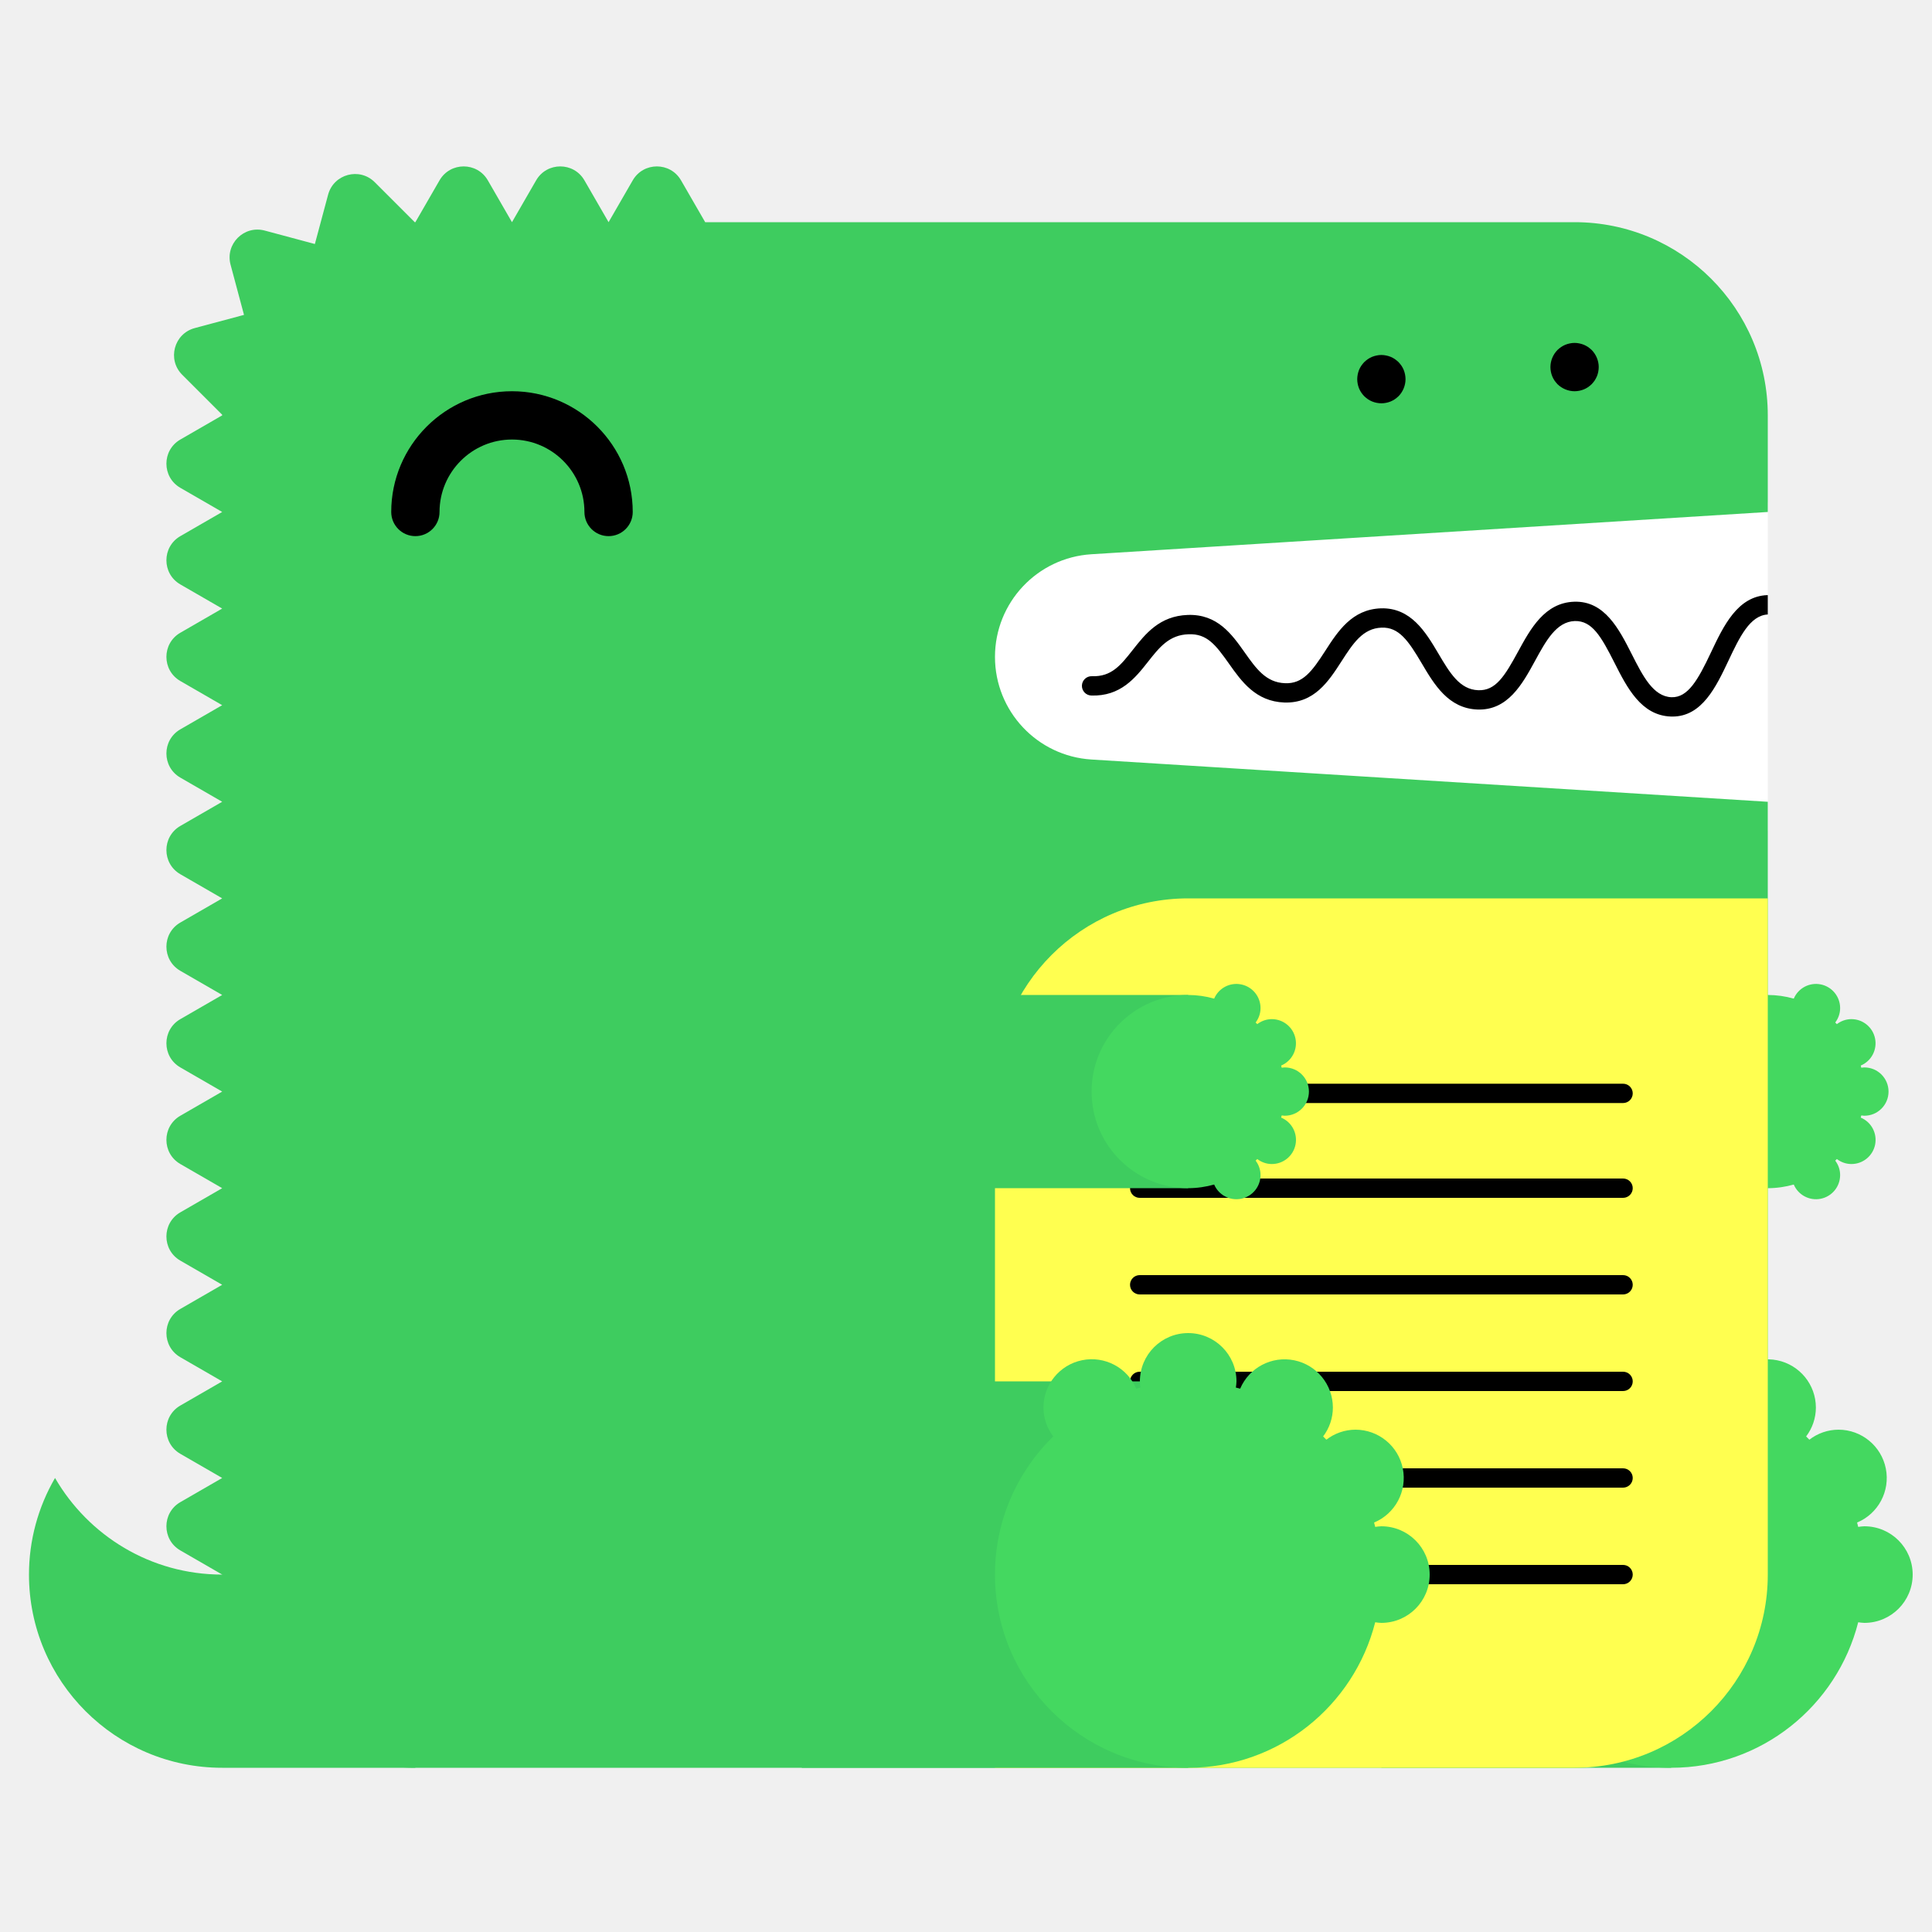
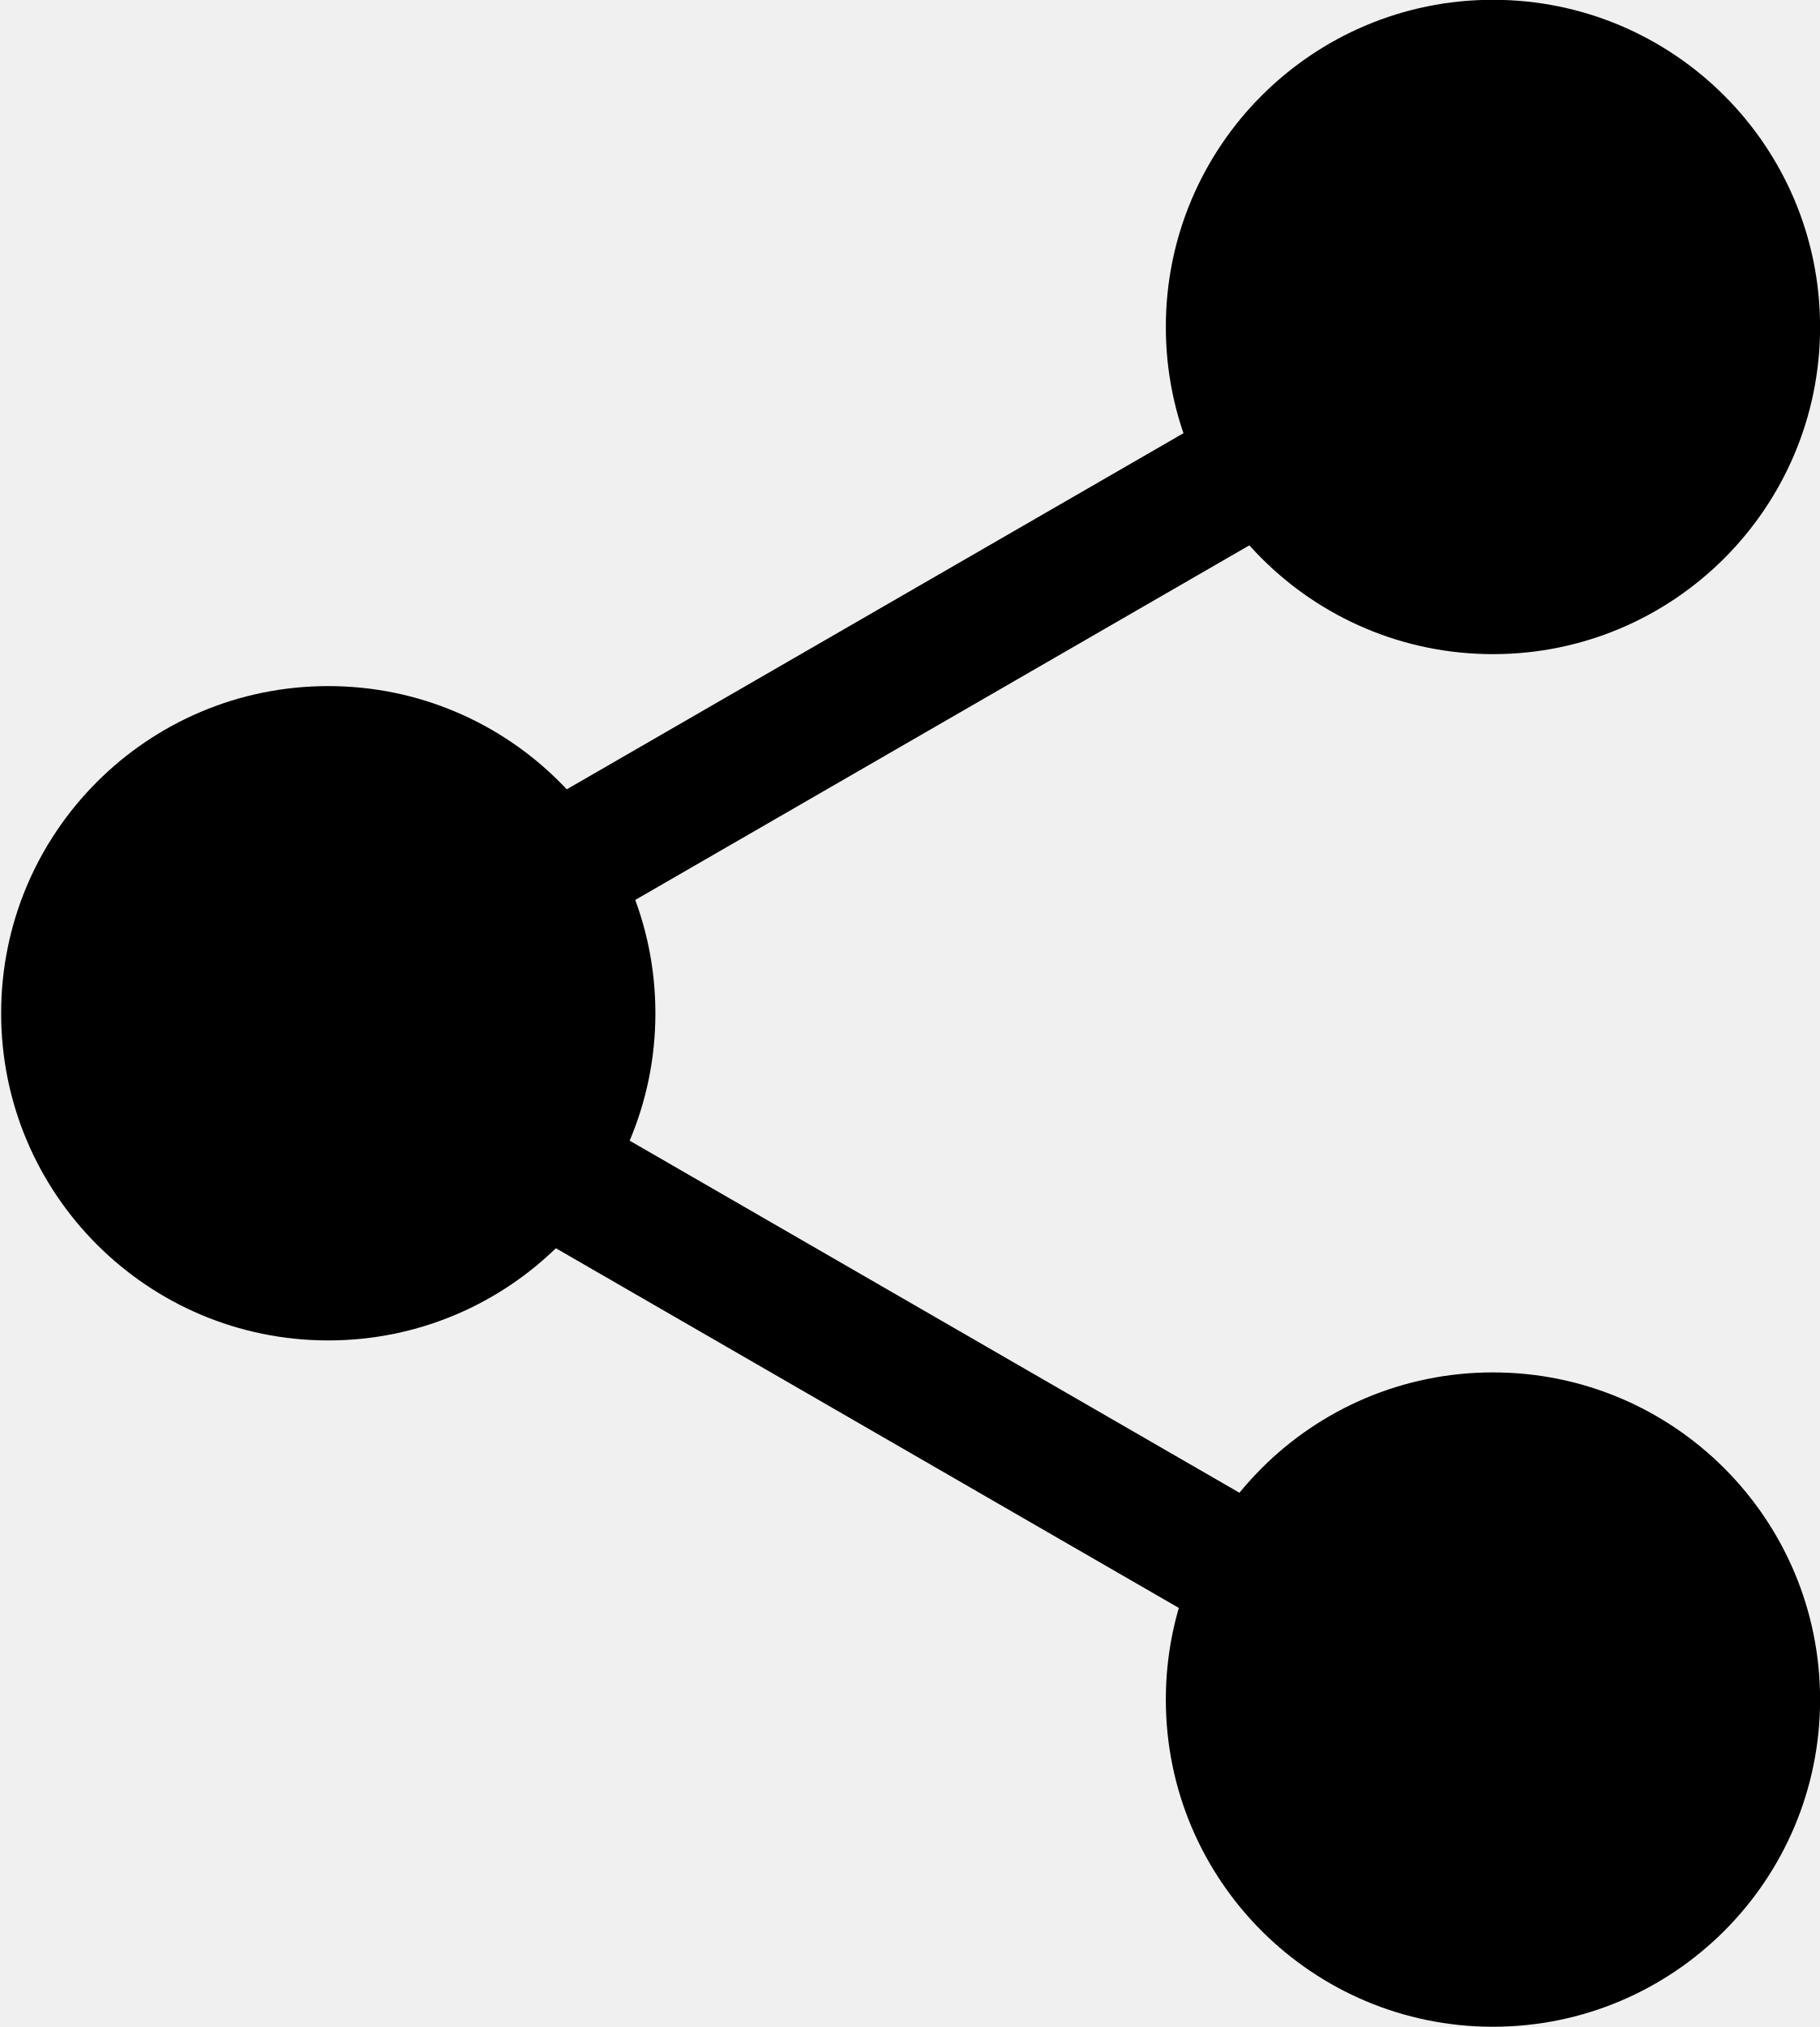
- <svg xmlns="http://www.w3.org/2000/svg" width="200" height="200" viewBox="0 0 200 200">
-   <g fill="none" fill-rule="evenodd">
-     <path fill="#FFF" d="M99 52h84v34H99z" />
-     <path d="M23 163c-7.398 0-13.843-4.027-17.303-10A19.886 19.886 0 0 0 3 163c0 11.046 8.954 20 20 20h20v-20H23z" fill="#3ECC5F" />
-     <path d="M112.98 57.376L183 53V43c0-11.046-8.954-20-20-20H73l-2.5-4.33c-1.112-1.925-3.889-1.925-5 0L63 23l-2.5-4.33c-1.111-1.925-3.889-1.925-5 0L53 23l-2.5-4.33c-1.111-1.925-3.889-1.925-5 0L43 23c-.022 0-.042.003-.065.003l-4.142-4.141c-1.57-1.571-4.252-.853-4.828 1.294l-1.369 5.104-5.192-1.392c-2.148-.575-4.111 1.389-3.535 3.536l1.39 5.193-5.102 1.367c-2.148.576-2.867 3.259-1.296 4.83l4.142 4.142c0 .021-.003.042-.003.064l-4.33 2.5c-1.925 1.111-1.925 3.889 0 5L23 53l-4.33 2.5c-1.925 1.111-1.925 3.889 0 5L23 63l-4.33 2.5c-1.925 1.111-1.925 3.889 0 5L23 73l-4.33 2.5c-1.925 1.111-1.925 3.889 0 5L23 83l-4.33 2.5c-1.925 1.111-1.925 3.889 0 5L23 93l-4.33 2.5c-1.925 1.111-1.925 3.889 0 5L23 103l-4.33 2.5c-1.925 1.111-1.925 3.889 0 5L23 113l-4.33 2.5c-1.925 1.111-1.925 3.889 0 5L23 123l-4.33 2.5c-1.925 1.111-1.925 3.889 0 5L23 133l-4.33 2.5c-1.925 1.111-1.925 3.889 0 5L23 143l-4.33 2.5c-1.925 1.111-1.925 3.889 0 5L23 153l-4.33 2.5c-1.925 1.111-1.925 3.889 0 5L23 163c0 11.046 8.954 20 20 20h120c11.046 0 20-8.954 20-20V83l-70.02-4.376A10.645 10.645 0 0 1 103 68c0-5.621 4.37-10.273 9.98-10.624" fill="#3ECC5F" />
-     <path fill="#3ECC5F" d="M143 183h30v-40h-30z" />
-     <path d="M193 158c-.219 0-.428.037-.639.064-.038-.15-.074-.301-.116-.451A5 5 0 0 0 190.32 148a4.96 4.96 0 0 0-3.016 1.036 26.531 26.531 0 0 0-.335-.336 4.955 4.955 0 0 0 1.011-2.987 5 5 0 0 0-9.599-1.959c-.148-.042-.297-.077-.445-.115.027-.211.064-.42.064-.639a5 5 0 0 0-5-5 5 5 0 0 0-5 5c0 .219.037.428.064.639-.148.038-.297.073-.445.115a4.998 4.998 0 0 0-9.599 1.959c0 1.125.384 2.151 1.011 2.987-3.717 3.632-6.031 8.693-6.031 14.3 0 11.046 8.954 20 20 20 9.339 0 17.16-6.41 19.361-15.064.211.027.42.064.639.064a5 5 0 0 0 5-5 5 5 0 0 0-5-5" fill="#44D860" />
-     <path fill="#3ECC5F" d="M153 123h30v-20h-30z" />
-     <path d="M193 115.5a2.5 2.5 0 1 0 0-5c-.109 0-.214.019-.319.032-.02-.075-.037-.15-.058-.225a2.501 2.501 0 0 0-.963-4.807c-.569 0-1.088.197-1.508.518a6.653 6.653 0 0 0-.168-.168c.314-.417.506-.931.506-1.494a2.5 2.5 0 0 0-4.8-.979A9.987 9.987 0 0 0 183 103c-5.522 0-10 4.478-10 10s4.478 10 10 10c.934 0 1.833-.138 2.69-.377a2.5 2.5 0 0 0 4.8-.979c0-.563-.192-1.077-.506-1.494.057-.055.113-.111.168-.168.42.321.939.518 1.508.518a2.5 2.5 0 0 0 .963-4.807c.021-.074.038-.15.058-.225.105.013.21.032.319.032" fill="#44D860" />
-     <path d="M63 55.5a2.5 2.5 0 0 1-2.5-2.5c0-4.136-3.364-7.5-7.5-7.5s-7.5 3.364-7.5 7.5a2.5 2.5 0 1 1-5 0c0-6.893 5.607-12.5 12.5-12.5S65.5 46.107 65.5 53a2.5 2.5 0 0 1-2.5 2.5" fill="#000" />
-     <path d="M103 183h60c11.046 0 20-8.954 20-20V93h-60c-11.046 0-20 8.954-20 20v70z" fill="#FFFF50" />
-     <path d="M168.02 124h-50.04a1 1 0 1 1 0-2h50.04a1 1 0 1 1 0 2m0 20h-50.04a1 1 0 1 1 0-2h50.04a1 1 0 1 1 0 2m0 20h-50.04a1 1 0 1 1 0-2h50.04a1 1 0 1 1 0 2m0-49.814h-50.04a1 1 0 1 1 0-2h50.04a1 1 0 1 1 0 2m0 19.814h-50.04a1 1 0 1 1 0-2h50.04a1 1 0 1 1 0 2m0 20h-50.04a1 1 0 1 1 0-2h50.04a1 1 0 1 1 0 2M183 61.611c-.012 0-.022-.006-.034-.005-3.09.105-4.552 3.196-5.842 5.923-1.346 2.85-2.387 4.703-4.093 4.647-1.889-.068-2.969-2.202-4.113-4.46-1.314-2.594-2.814-5.536-5.963-5.426-3.046.104-4.513 2.794-5.807 5.167-1.377 2.528-2.314 4.065-4.121 3.994-1.927-.07-2.951-1.805-4.136-3.813-1.321-2.236-2.848-4.75-5.936-4.664-2.994.103-4.465 2.385-5.763 4.4-1.373 2.13-2.335 3.428-4.165 3.351-1.973-.07-2.992-1.51-4.171-3.177-1.324-1.873-2.816-3.993-5.895-3.89-2.928.1-4.399 1.97-5.696 3.618-1.232 1.564-2.194 2.802-4.229 2.724a1 1 0 0 0-.072 2c3.017.101 4.545-1.8 5.872-3.487 1.177-1.496 2.193-2.787 4.193-2.855 1.926-.082 2.829 1.115 4.195 3.045 1.297 1.834 2.769 3.914 5.731 4.021 3.103.104 4.596-2.215 5.918-4.267 1.182-1.834 2.202-3.417 4.15-3.484 1.793-.067 2.769 1.35 4.145 3.681 1.297 2.197 2.766 4.686 5.787 4.796 3.125.108 4.634-2.62 5.949-5.035 1.139-2.088 2.214-4.06 4.119-4.126 1.793-.042 2.728 1.595 4.111 4.33 1.292 2.553 2.757 5.445 5.825 5.556l.169.003c3.064 0 4.518-3.075 5.805-5.794 1.139-2.41 2.217-4.68 4.067-4.773v-2z" fill="#000" />
-     <path fill="#3ECC5F" d="M83 183h40v-40H83z" />
-     <path d="M143 158c-.219 0-.428.037-.639.064-.038-.15-.074-.301-.116-.451A5 5 0 0 0 140.32 148a4.96 4.96 0 0 0-3.016 1.036 26.531 26.531 0 0 0-.335-.336 4.955 4.955 0 0 0 1.011-2.987 5 5 0 0 0-9.599-1.959c-.148-.042-.297-.077-.445-.115.027-.211.064-.42.064-.639a5 5 0 0 0-5-5 5 5 0 0 0-5 5c0 .219.037.428.064.639-.148.038-.297.073-.445.115a4.998 4.998 0 0 0-9.599 1.959c0 1.125.384 2.151 1.011 2.987-3.717 3.632-6.031 8.693-6.031 14.3 0 11.046 8.954 20 20 20 9.339 0 17.16-6.41 19.361-15.064.211.027.42.064.639.064a5 5 0 0 0 5-5 5 5 0 0 0-5-5" fill="#44D860" />
-     <path fill="#3ECC5F" d="M83 123h40v-20H83z" />
-     <path d="M133 115.5a2.5 2.5 0 1 0 0-5c-.109 0-.214.019-.319.032-.02-.075-.037-.15-.058-.225a2.501 2.501 0 0 0-.963-4.807c-.569 0-1.088.197-1.508.518a6.653 6.653 0 0 0-.168-.168c.314-.417.506-.931.506-1.494a2.5 2.5 0 0 0-4.8-.979A9.987 9.987 0 0 0 123 103c-5.522 0-10 4.478-10 10s4.478 10 10 10c.934 0 1.833-.138 2.69-.377a2.5 2.5 0 0 0 4.8-.979c0-.563-.192-1.077-.506-1.494.057-.055.113-.111.168-.168.42.321.939.518 1.508.518a2.5 2.5 0 0 0 .963-4.807c.021-.074.038-.15.058-.225.105.013.21.032.319.032" fill="#44D860" />
-     <path d="M143 41.75c-.16 0-.33-.02-.49-.05a2.52 2.52 0 0 1-.47-.14c-.15-.06-.29-.14-.431-.23-.13-.09-.259-.2-.38-.31-.109-.12-.219-.24-.309-.38s-.17-.28-.231-.43a2.619 2.619 0 0 1-.189-.96c0-.16.02-.33.05-.49.03-.16.08-.31.139-.47.061-.15.141-.29.231-.43.09-.13.2-.26.309-.38.121-.11.25-.22.38-.31.141-.09.281-.17.431-.23.149-.06.31-.11.47-.14.32-.07.65-.07.98 0 .159.03.32.08.47.14.149.06.29.14.43.23.13.09.259.2.38.31.11.12.22.25.31.38.09.14.17.28.23.43.06.16.11.31.14.47.029.16.05.33.05.49 0 .66-.271 1.31-.73 1.77-.121.11-.25.22-.38.31-.14.09-.281.17-.43.23a2.565 2.565 0 0 1-.96.19m20-1.25c-.66 0-1.3-.27-1.771-.73a3.802 3.802 0 0 1-.309-.38c-.09-.14-.17-.28-.231-.43a2.619 2.619 0 0 1-.189-.96c0-.66.27-1.3.729-1.77.121-.11.25-.22.38-.31.141-.09.281-.17.431-.23.149-.06.31-.11.47-.14.32-.07.66-.07.98 0 .159.03.32.08.47.14.149.06.29.14.43.23.13.09.259.2.38.31.459.47.73 1.11.73 1.77 0 .16-.021.33-.05.49-.03.16-.08.32-.14.47-.07.15-.14.29-.23.43-.09.13-.2.26-.31.38-.121.11-.25.22-.38.31-.14.09-.281.17-.43.23a2.565 2.565 0 0 1-.96.19" fill="#000" />
+ <svg xmlns="http://www.w3.org/2000/svg" id="svg11699" viewBox="0 0 724.18 806.76" version="1.1">
+   <g id="layer1" transform="translate(1193.5 499.59)">
+     <g id="g11676" transform="matrix(0 -17.254 17.254 0 10443 -2252.9)">
+       <path id="path11666" d="m-134.38 309.5c0 4.168-3.379 7.547-7.547 7.547s-7.547-3.379-7.547-7.547 3.379-7.547 7.547-7.547 7.547 3.379 7.547 7.547z" style="color:#000000" transform="translate(1.1045 -949.48)" />
+       <path id="path11668" d="m-134.38 309.5c0 4.168-3.379 7.547-7.547 7.547s-7.547-3.379-7.547-7.547 3.379-7.547 7.547-7.547 7.547 3.379 7.547 7.547z" style="color:#000000" transform="translate(32.767 -949.48)" />
+       <path id="path11670" d="m-134.38 309.5c0 4.168-3.379 7.547-7.547 7.547s-7.547-3.379-7.547-7.547 3.379-7.547 7.547-7.547 7.547 3.379 7.547 7.547z" style="color:#000000" transform="translate(16.936 -976.35)" />
+       <rect id="rect11672" style="color:#000000" transform="rotate(-60.001)" height="3" width="27.692" y="-443.73" x="488.22" />
+       <rect id="rect11674" style="color:#000000" transform="matrix(-.5 -.86603 -.86603 .5 0 0)" height="3" width="27.692" y="-226.9" x="613.16" />
+     </g>
  </g>
</svg>
